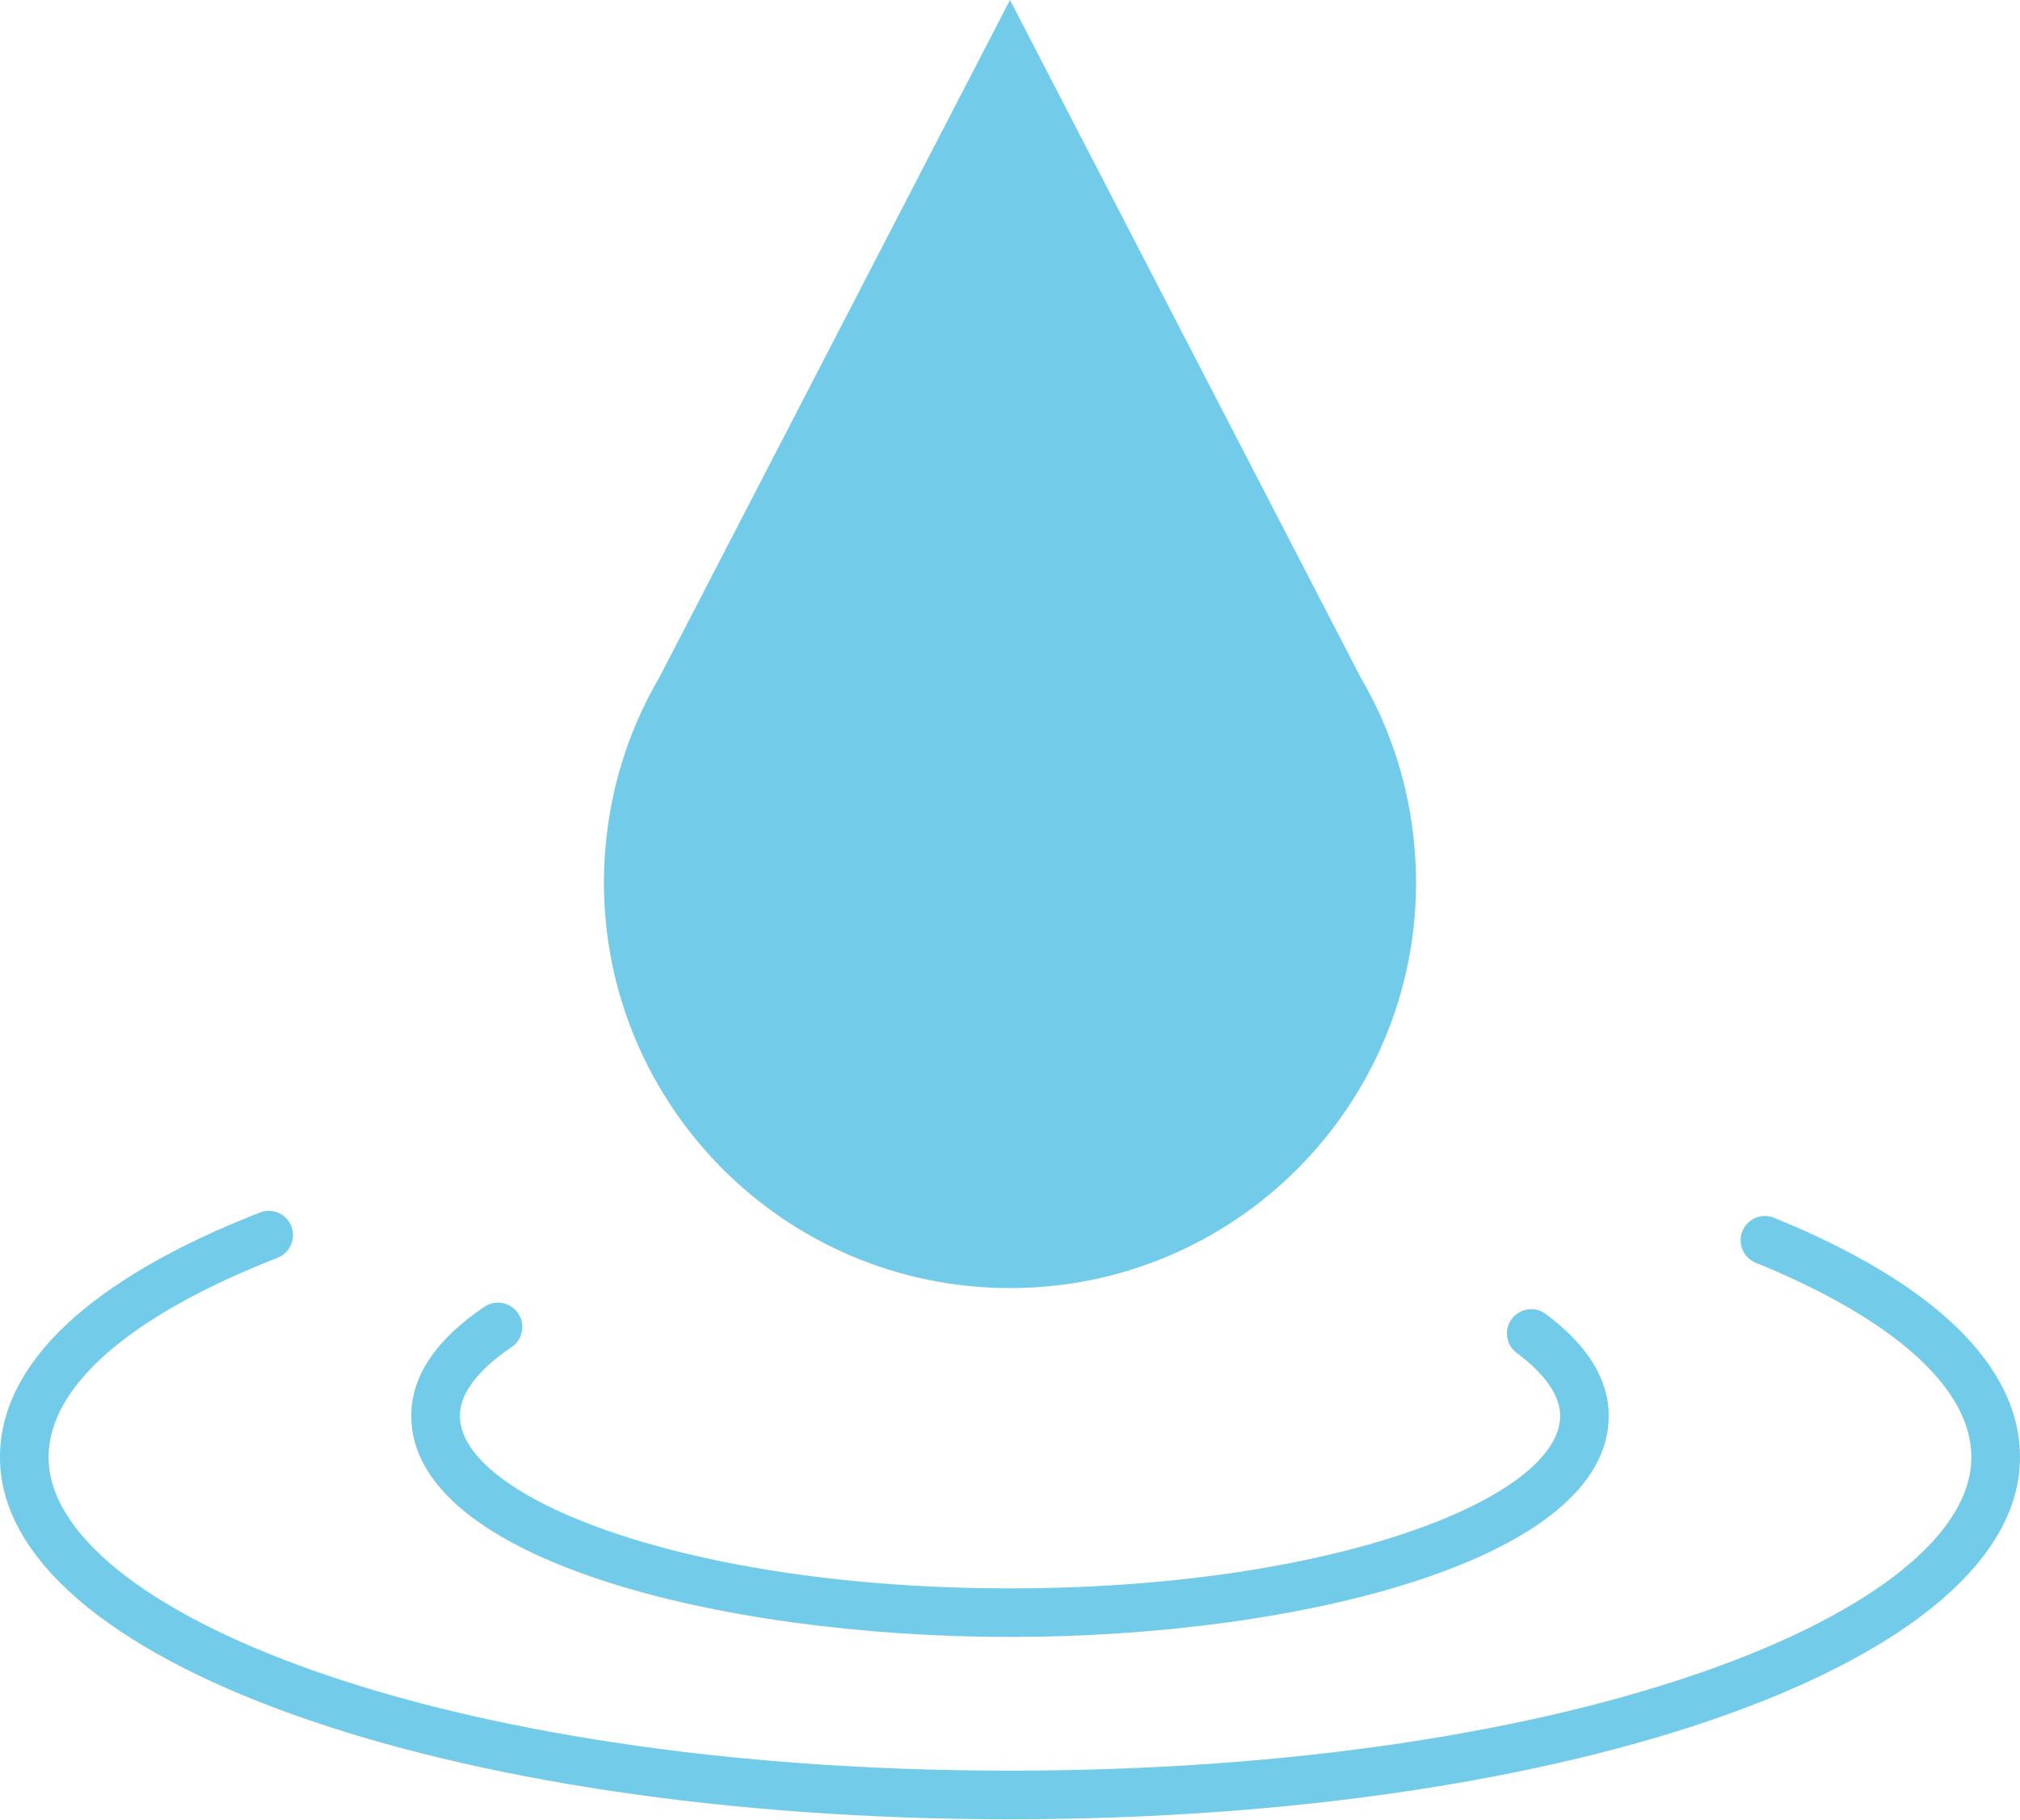
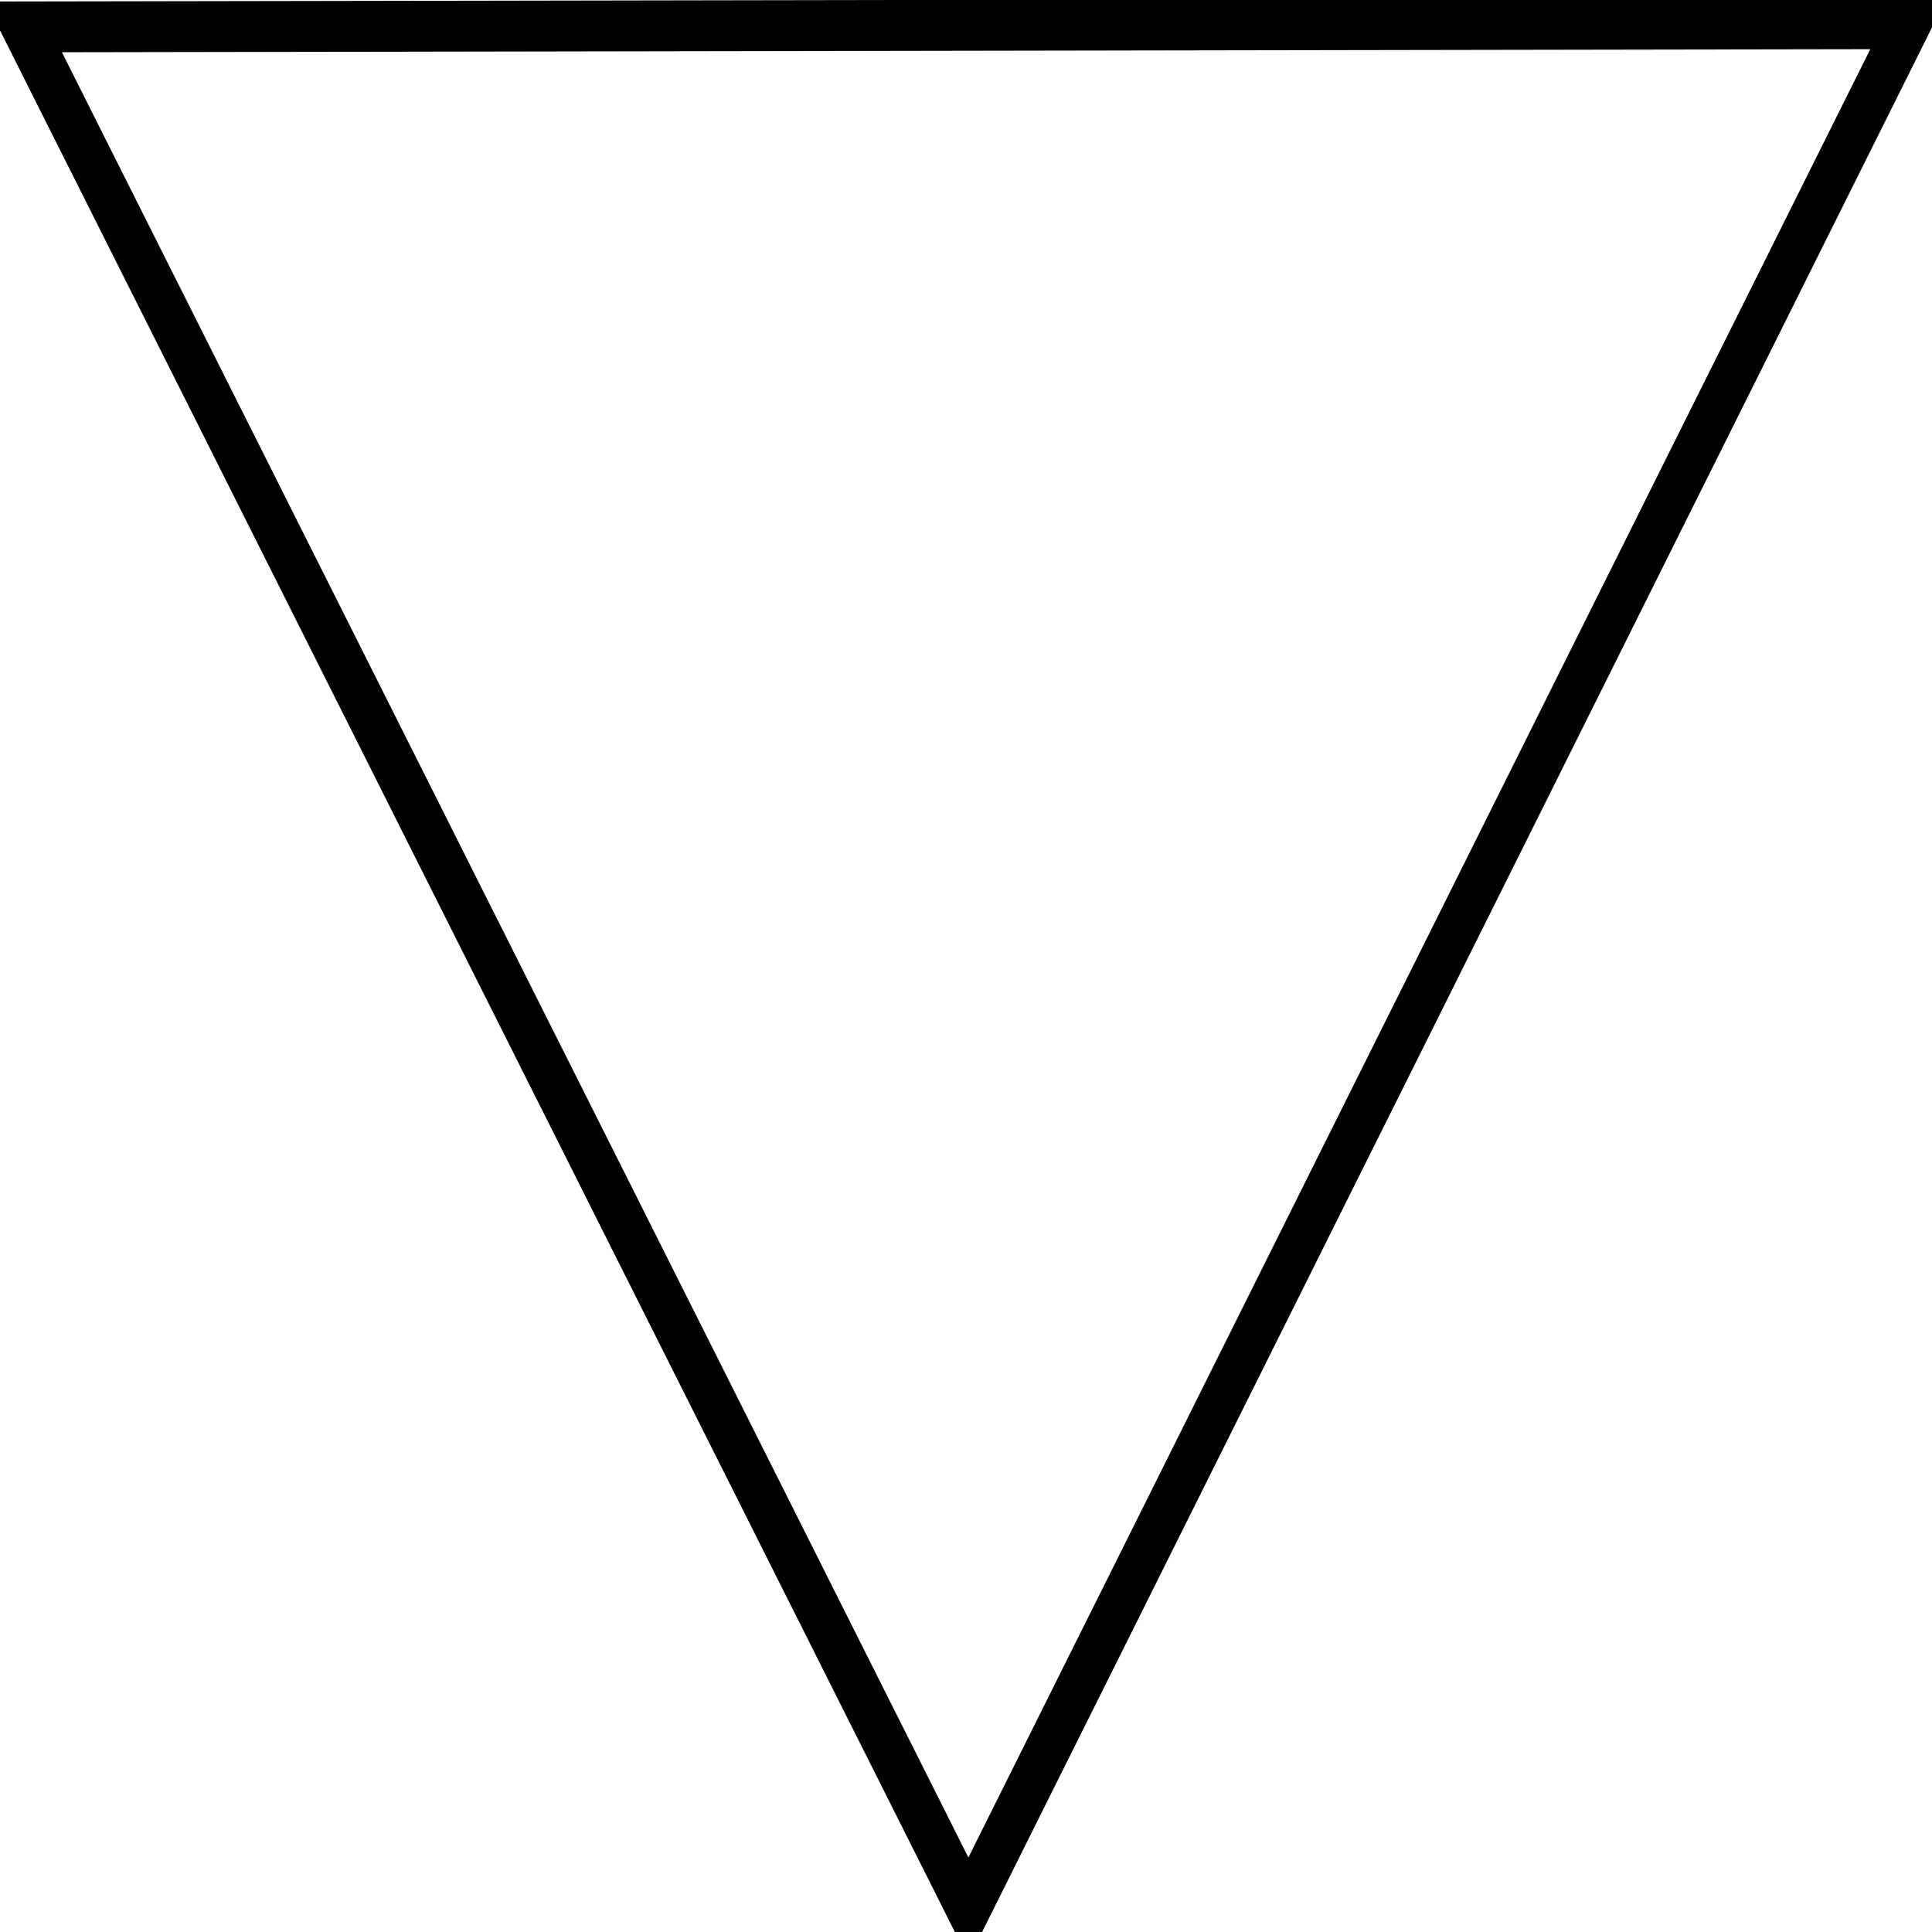
- <svg xmlns="http://www.w3.org/2000/svg" version="1.1" id="Layer_1" x="0px" y="0px" width="1110.082px" height="1000px" viewBox="0 0 1110.082 1000" enable-background="new 0 0 1110.082 1000" xml:space="preserve">
-   <g>
-     <path fill="#73CBEA" d="M776.482,457.497c-3.782-30.888-13.857-59.81-28.927-85.462L555.039,0L362.516,372.035h0.014   c-15.081,25.652-25.142,54.575-28.922,85.462v0.013c-0.519,4.238-0.937,8.52-1.225,12.838c-0.013,0.333-0.039,0.681-0.071,1.023   c-0.271,4.468-0.434,8.946-0.434,13.479c0,123.26,99.909,223.176,223.162,223.176c123.25,0,223.165-99.916,223.165-223.176   c0-4.532-0.168-9.01-0.453-13.479c-0.025-0.343-0.052-0.689-0.077-1.023c-0.279-4.318-0.687-8.6-1.19-12.838v-0.013H776.482z" />
-     <path fill="#73CBEA" d="M281.168,740.459c6.106-4.111,7.742-12.438,3.601-18.539c-4.131-6.112-12.407-7.738-18.533-3.633   c-26.688,18.009-40.232,38.186-40.232,59.981c0,78.936,169.523,121.519,329.048,121.519c159.513,0,329.013-42.583,329.013-121.519   c0-20.112-11.656-38.97-34.645-56.02c-5.905-4.384-14.278-3.14-18.675,2.778c-4.403,5.925-3.153,14.284,2.784,18.662   c10.892,8.095,23.861,20.638,23.861,34.578c0,44.861-124.166,94.819-302.313,94.819c-178.185,0-302.346-49.958-302.346-94.819   C252.732,762.857,268.195,749.194,281.168,740.459" />
-     <path fill="#73CBEA" d="M974.94,669.379c-6.839-2.778-14.597,0.505-17.419,7.298c-2.784,6.831,0.479,14.615,7.316,17.399   c76.448,31.218,118.525,69.177,118.525,106.922c0,83.195-212.296,172.271-528.318,172.271   c-316.042,0-528.345-89.075-528.345-172.271c0-38.943,44.69-77.887,125.837-109.635c6.874-2.701,10.26-10.445,7.589-17.322   c-2.704-6.883-10.493-10.244-17.309-7.55C49.362,703.07,0,749.59,0,801.023C0,912.614,243.773,1000,555.046,1000   c311.25,0,555.036-87.386,555.036-198.977C1110.107,750.981,1063.375,705.447,974.94,669.379" />
+ <svg xmlns="http://www.w3.org/2000/svg" id="svg2" viewBox="0 0 102 102" version="1.0">
+   <g id="layer1" transform="translate(-108.28 -109.21)">
+     <path id="path7072" style="fill-opacity:0;stroke:#000000;stroke-width:10.366" transform="matrix(-0.0223 -.25776 -.22342 .025728 308.12 229.9)" d="m546 834.36l-403.63-182.96 360.26-258.08 43.37 441.04z" />
  </g>
</svg>
